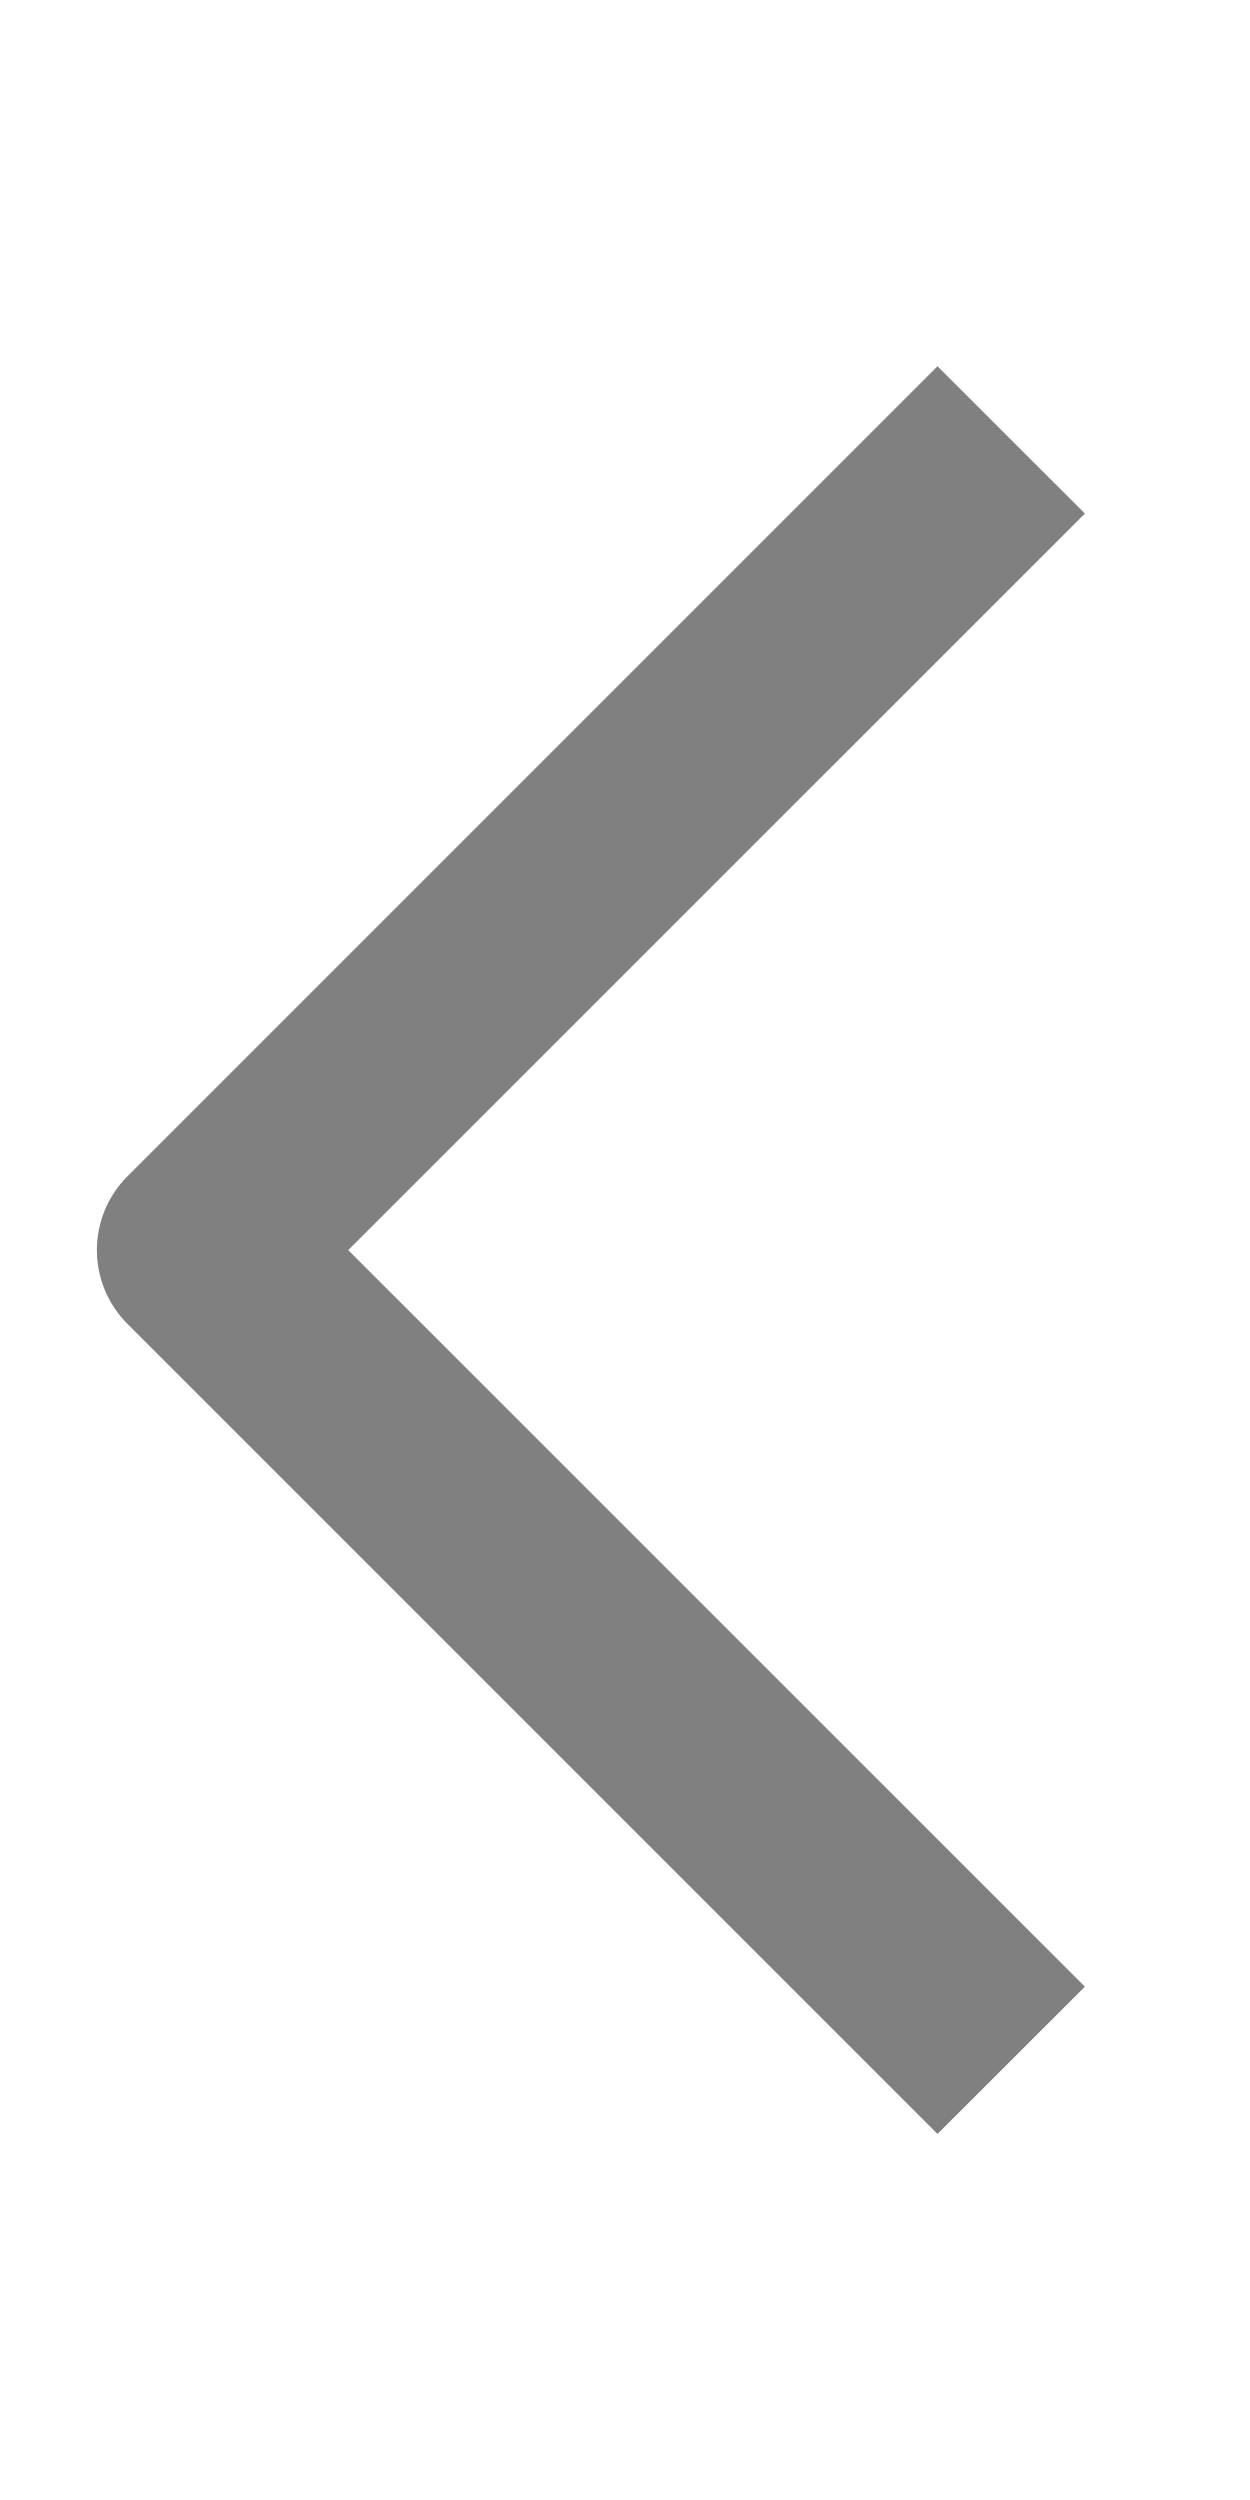
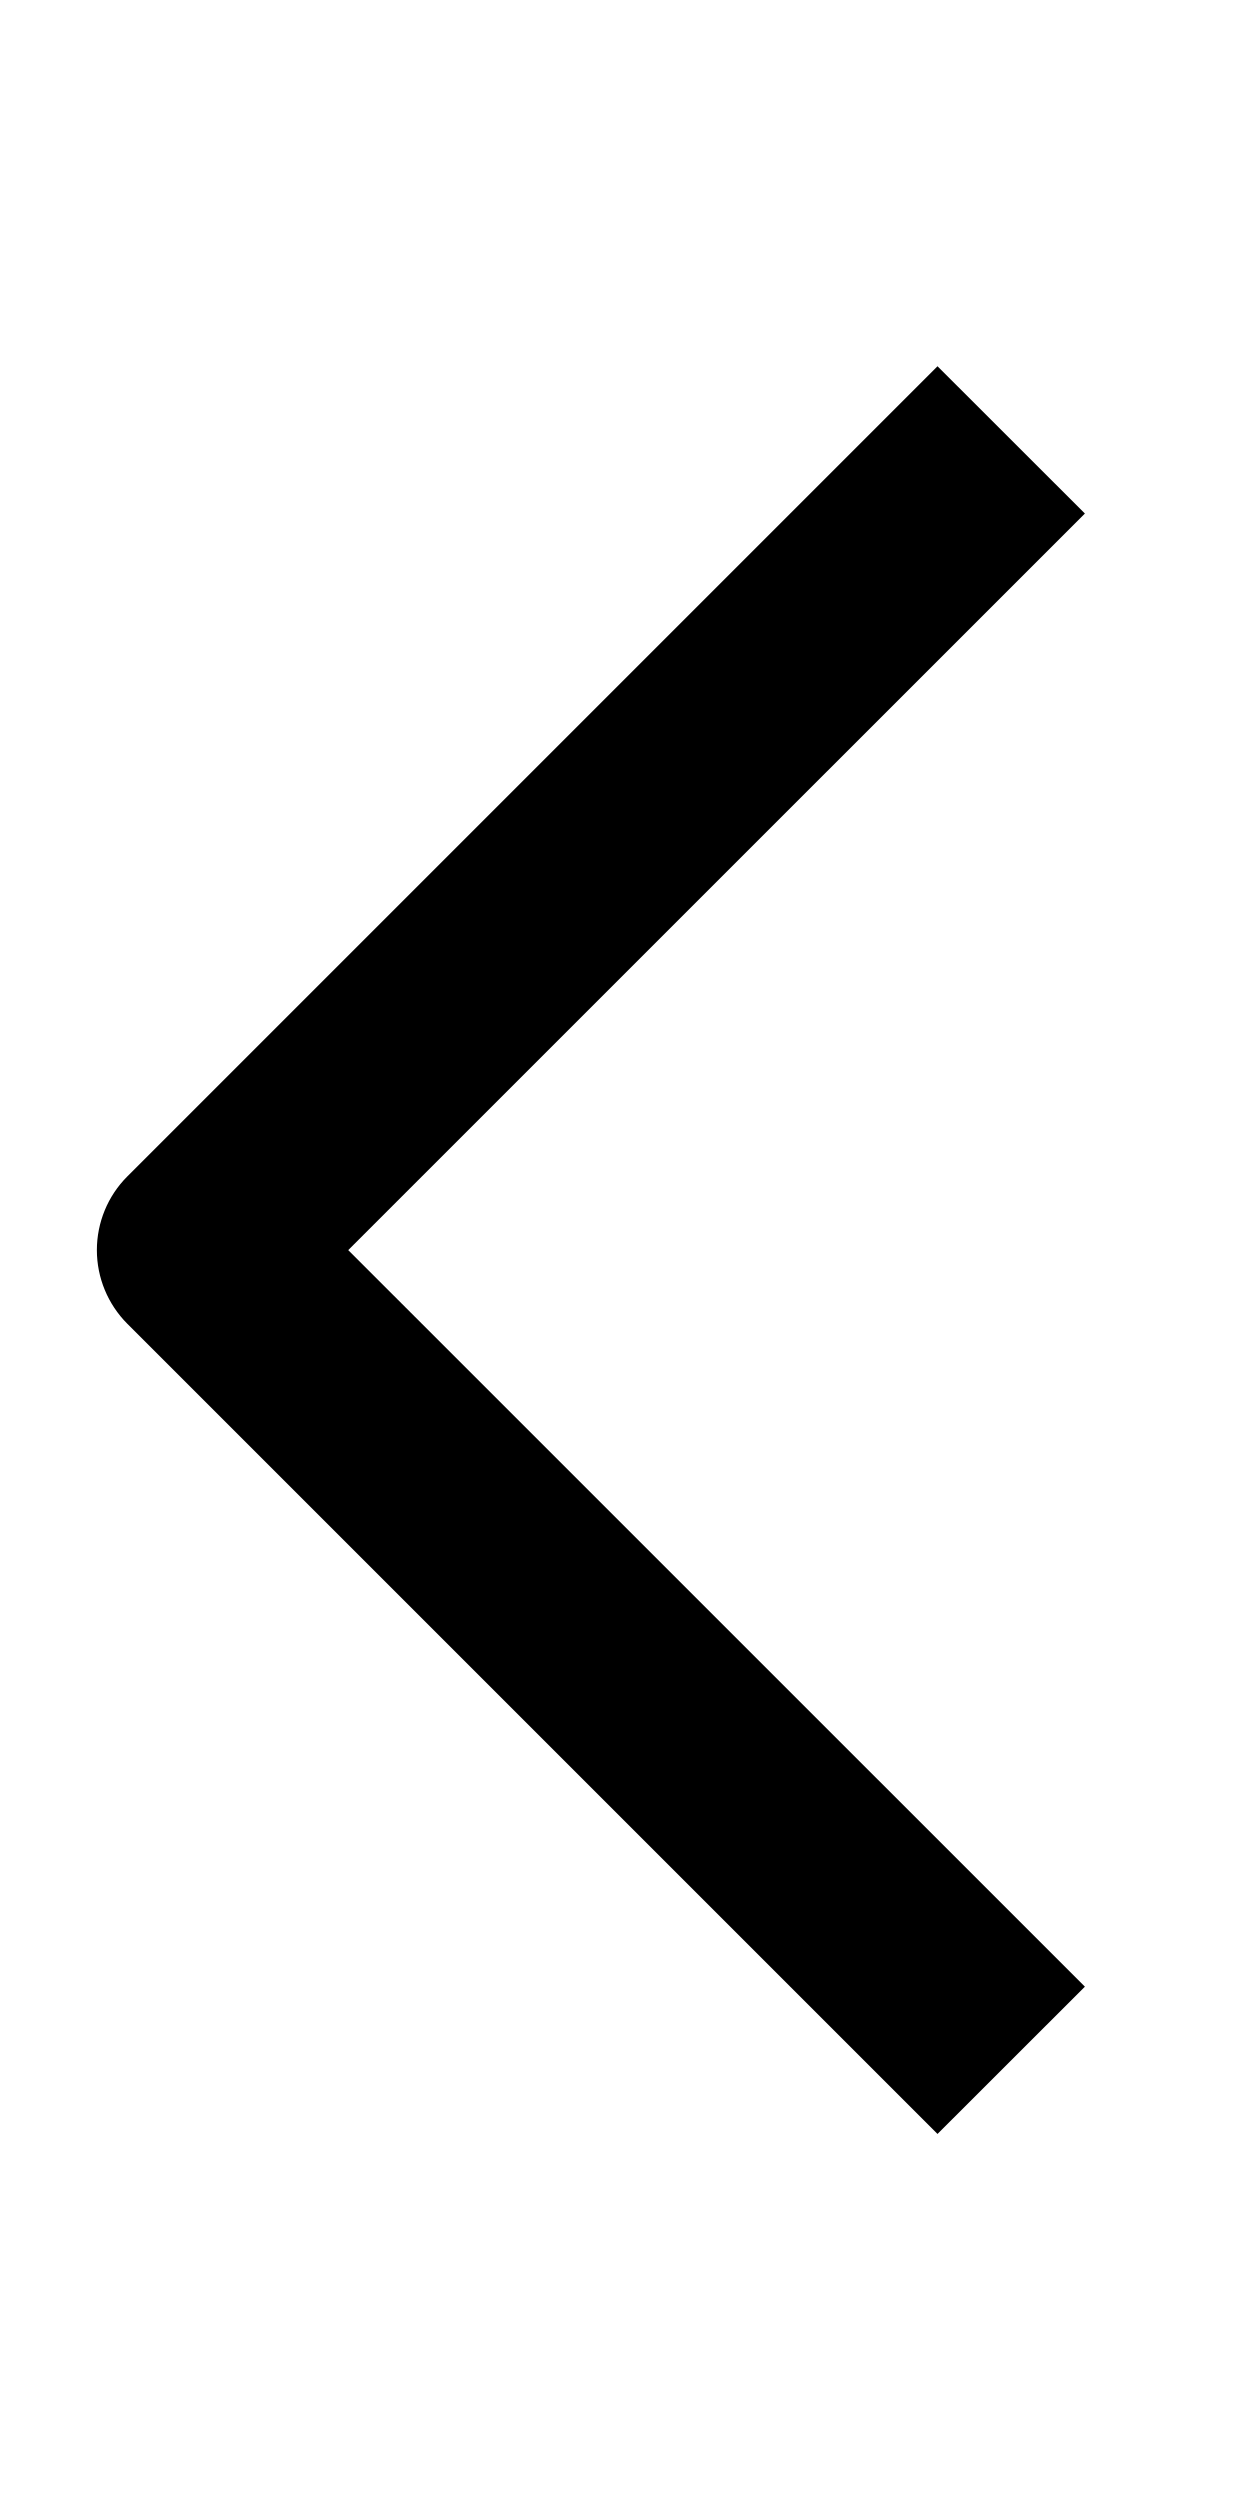
- <svg xmlns="http://www.w3.org/2000/svg" width="12" height="24" viewBox="0 0 12 24" fill="none">
-   <path fill-rule="evenodd" clip-rule="evenodd" d="M3.343 12.001L10.415 19.072L9 20.486L1.222 12.708C1.035 12.52 0.93 12.266 0.93 12.001C0.93 11.736 1.035 11.481 1.222 11.294L9 3.516L10.415 4.93L3.343 12.001Z" fill="#808080" />
+ <svg xmlns="http://www.w3.org/2000/svg" viewBox="0 0 12 24" fill="none">
+   <path fill-rule="evenodd" clip-rule="evenodd" d="M3.343 12.001L10.415 19.072L9 20.486L1.222 12.708C1.035 12.52 0.93 12.266 0.93 12.001C0.93 11.736 1.035 11.481 1.222 11.294L9 3.516L10.415 4.93L3.343 12.001Z" fill="currentColor" />
</svg>
